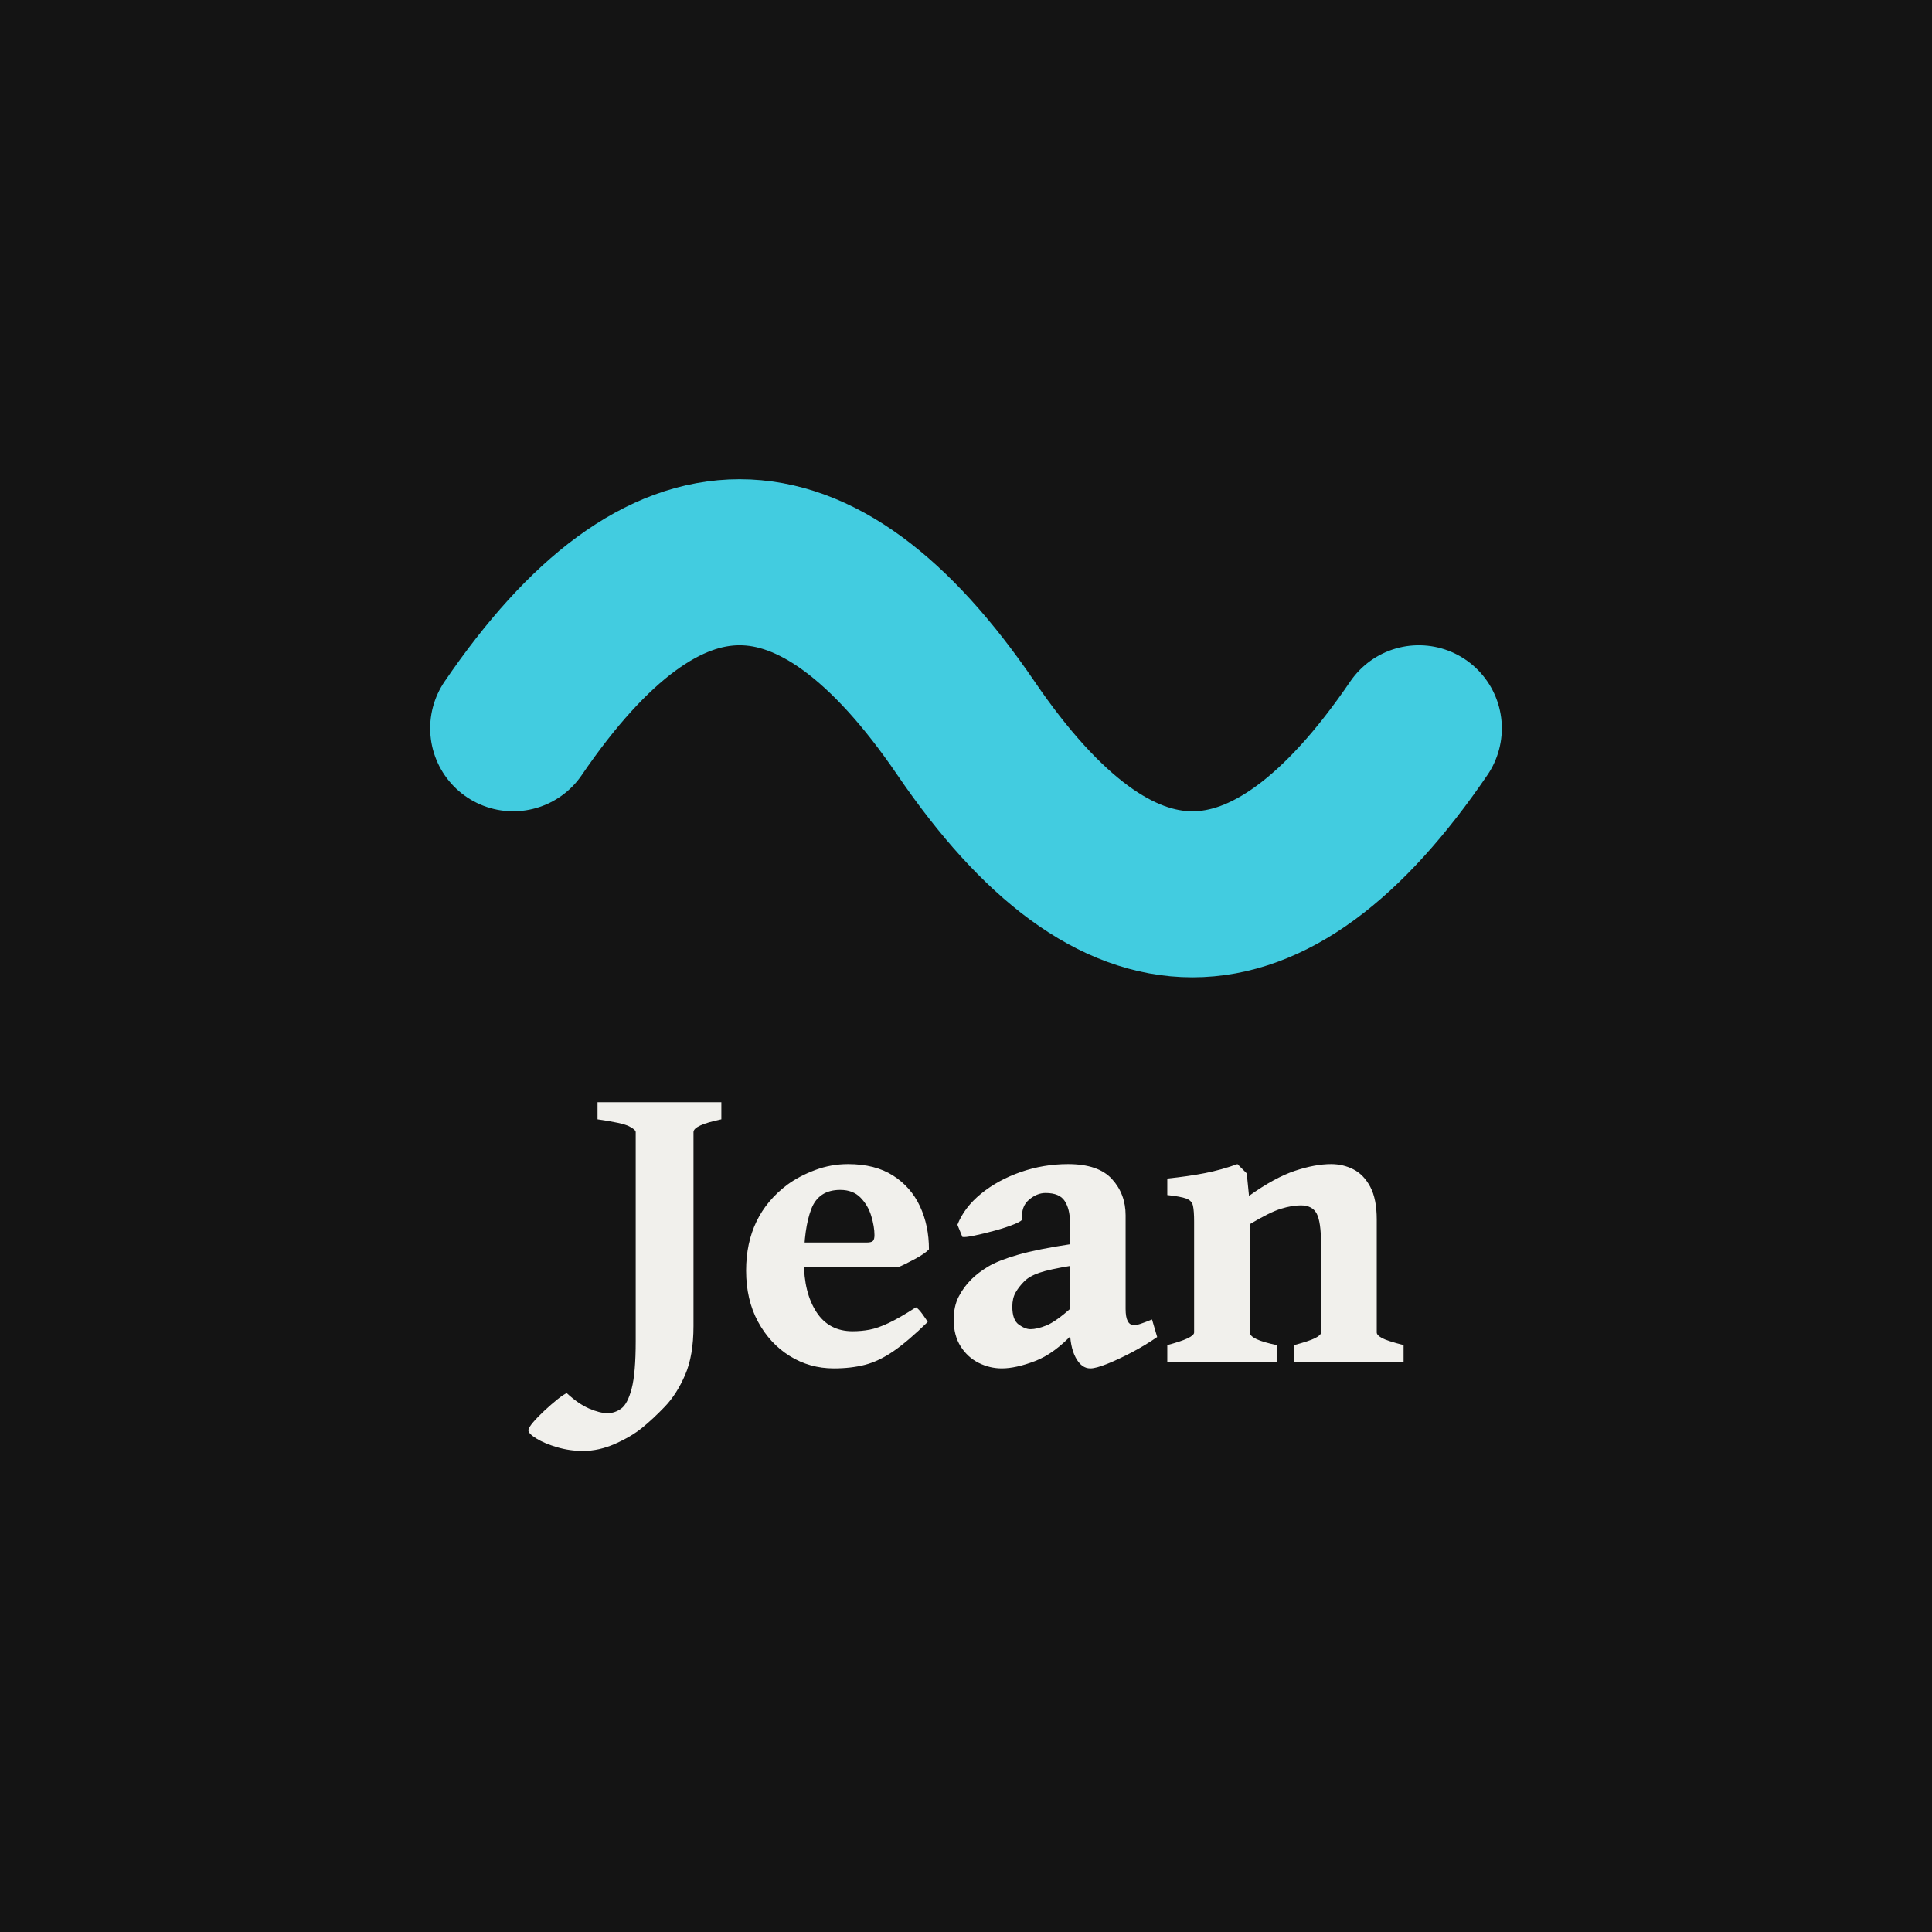
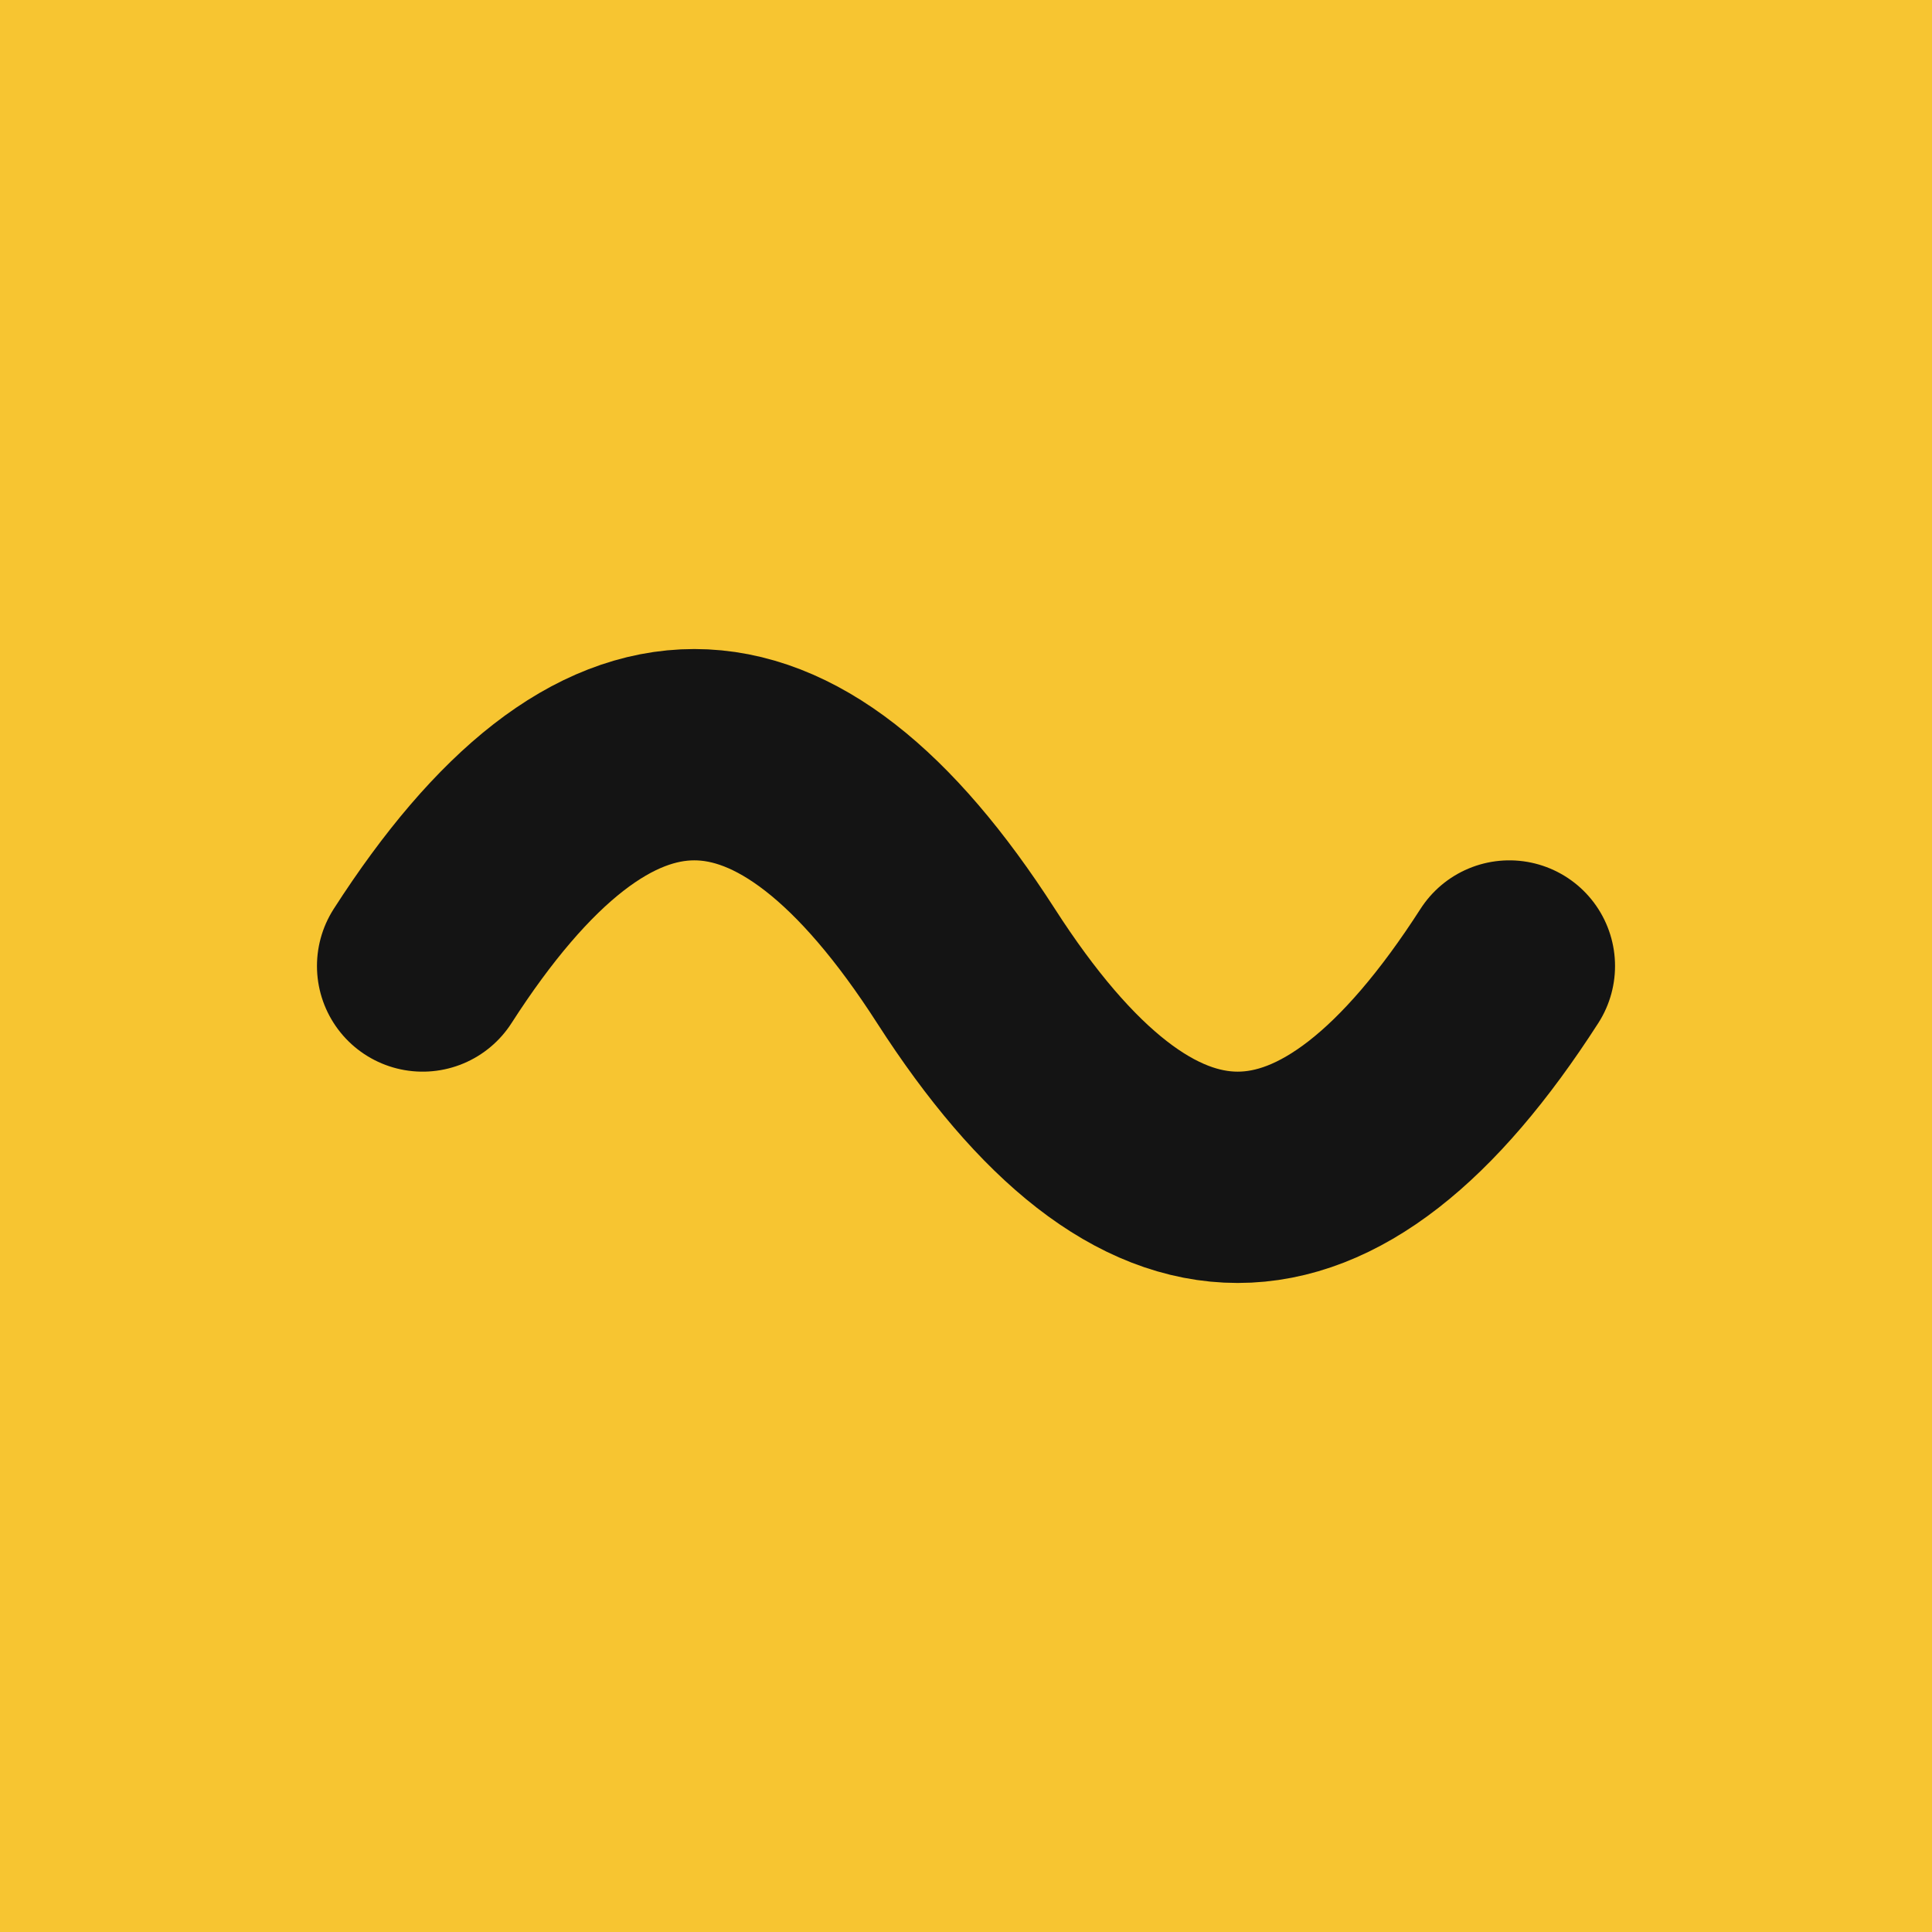
<svg xmlns="http://www.w3.org/2000/svg" viewBox="0 0 512 512">
-   <rect width="512" height="512" fill="#141414" />
-   <path d="M136 193q60 -88 120 0t120 0" fill="none" stroke="#42cce0" stroke-width="44" stroke-linecap="round" />
-   <path transform="translate(155.89 361) scale(0.054688)" fill="#f1f0ec" d="M645 -1177Q510 -1149 510 -1115V-175Q510 -32 469.5 61.5Q429 155 371.5 215.0Q314 275 261 318Q208 361 130.0 395.5Q52 430 -25 430Q-90 430 -151.0 412.0Q-212 394 -251.0 370.0Q-290 346 -290 330Q-290 318 -267.0 291.0Q-244 264 -211.0 233.5Q-178 203 -148.0 179.0Q-118 155 -104 150Q-48 202 4.0 224.5Q56 247 94 247Q129 247 160.0 224.5Q191 202 210.5 127.5Q230 53 230 -103V-1115Q230 -1127 197.5 -1143.5Q165 -1160 45 -1177V-1260H645Z M1651 -547Q1633 -527 1583.0 -500.0Q1533 -473 1501 -460H887L889 -580H1349Q1372 -580 1379.5 -587.5Q1387 -595 1387 -616Q1387 -657 1371.5 -708.5Q1356 -760 1319.5 -797.5Q1283 -835 1221 -835Q1116 -835 1080.5 -741.5Q1045 -648 1045 -487Q1045 -337 1105.5 -243.5Q1166 -150 1281 -150Q1323 -150 1363.0 -157.5Q1403 -165 1456.0 -190.0Q1509 -215 1588 -266Q1601 -259 1621.0 -231.0Q1641 -203 1645 -195Q1551 -103 1480.0 -54.0Q1409 -5 1341.5 12.5Q1274 30 1190 30Q1073 30 976.5 -30.0Q880 -90 822.5 -196.5Q765 -303 765 -444Q765 -711 966 -861Q1022 -902 1099.0 -931.0Q1176 -960 1259 -960Q1390 -960 1477.0 -904.5Q1564 -849 1607.5 -755.5Q1651 -662 1651 -547Z M2757 -122Q2701 -83 2635.5 -48.5Q2570 -14 2515.0 8.0Q2460 30 2433 30Q2390 30 2362.0 -22.5Q2334 -75 2334 -164V-682Q2334 -742 2309.0 -781.0Q2284 -820 2216 -820Q2174 -820 2135.5 -787.0Q2097 -754 2103 -694Q2104 -685 2065.0 -669.0Q2026 -653 1971.5 -638.0Q1917 -623 1871.0 -613.5Q1825 -604 1813 -607L1789 -666Q1822 -750 1903.5 -816.5Q1985 -883 2095.5 -921.5Q2206 -960 2325 -960Q2472 -960 2538.0 -887.5Q2604 -815 2604 -712V-258Q2604 -180 2644 -180Q2658 -180 2675.0 -185.5Q2692 -191 2732 -207ZM2344 -468Q2234 -450 2186.0 -433.5Q2138 -417 2113 -392Q2087 -366 2071.0 -338.0Q2055 -310 2055 -269Q2055 -205 2086.0 -182.5Q2117 -160 2143 -160Q2175 -160 2220.0 -178.0Q2265 -196 2344 -266L2352 -142Q2258 -41 2165.0 -5.5Q2072 30 2004 30Q1946 30 1892.5 3.5Q1839 -23 1805.0 -76.0Q1771 -129 1771 -206Q1771 -271 1795.0 -317.5Q1819 -364 1856 -401Q1889 -434 1938.0 -463.5Q1987 -493 2082.0 -520.5Q2177 -548 2344 -573Z M3421 0V-83Q3493 -102 3522.0 -116.5Q3551 -131 3551 -144V-573Q3551 -680 3530.0 -720.0Q3509 -760 3453 -760Q3410 -760 3356.5 -743.5Q3303 -727 3206 -669V-144Q3206 -110 3336 -83V0H2806V-83Q2936 -117 2936 -144V-681Q2936 -733 2930.5 -758.0Q2925 -783 2898.0 -793.0Q2871 -803 2806 -810V-890Q2911 -901 2989.5 -916.5Q3068 -932 3146 -960L3191 -915L3202 -806Q3327 -895 3424.5 -927.5Q3522 -960 3600 -960Q3658 -960 3708.0 -934.5Q3758 -909 3789.5 -850.0Q3821 -791 3821 -691V-144Q3821 -131 3846.5 -117.0Q3872 -103 3951 -83V0Z" />
+   <rect width="512" height="512" fill="#f7c531" />
+   <path d="M112 256q72 -112 144 0t144 0" fill="none" stroke="#141414" stroke-width="56" stroke-linecap="round" />
</svg>
